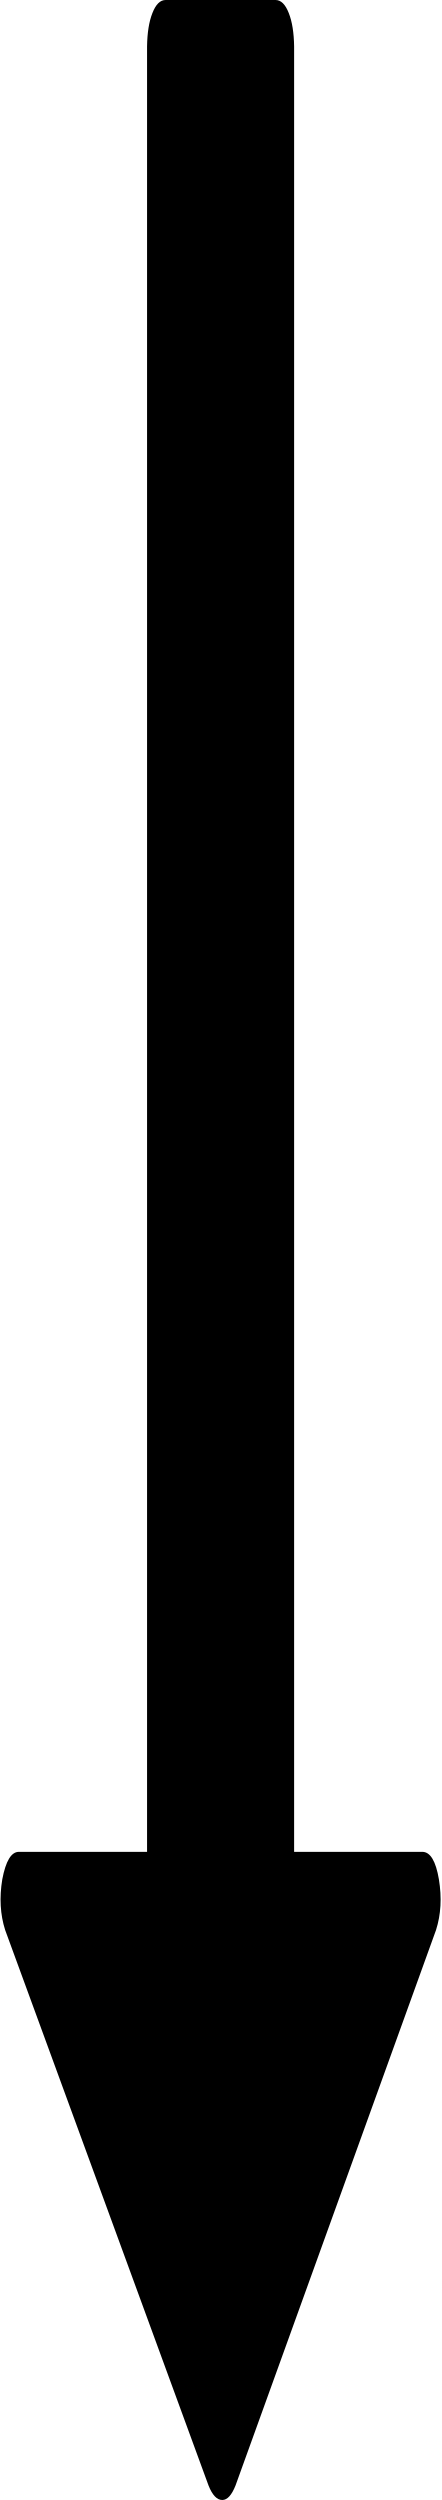
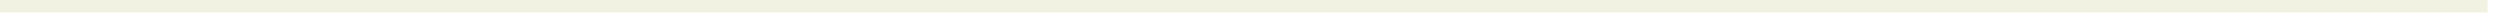
- <svg xmlns="http://www.w3.org/2000/svg" version="1.1" width="6px" height="34px">
-   <g transform="matrix(1 0 0 1 -53 -208 )">
-     <path d="M 5.743 25.185  C 5.852 25.185  5.927 25.31  5.969 25.559  C 6.01 25.808  5.997 26.038  5.93 26.248  L 3.203 33.803  C 3.151 33.934  3.091 34  3.023 34  C 2.951 34  2.888 33.934  2.836 33.803  L 0.07 26.248  C 0.003 26.038  -0.01 25.808  0.031 25.559  C 0.078 25.31  0.153 25.185  0.257 25.185  L 2 25.185  L 2 0.63  C 2.003 0.446  2.026 0.295  2.073 0.177  C 2.119 0.059  2.179 0  2.252 0  L 3.748 0  C 3.821 0  3.881 0.059  3.927 0.177  C 3.974 0.295  3.997 0.446  4 0.63  L 4 25.185  L 5.743 25.185  Z " fill-rule="nonzero" fill="#000000" stroke="none" transform="matrix(1 0 0 1 53 208 )" />
+ <svg xmlns="http://www.w3.org/2000/svg" version="1.1" width="201px" height="2px">
+   <g transform="matrix(1 0 0 1 -508 -677 )">
+     <path d="M 508 677.5  L 708 677.5  " stroke-width="1" stroke="#f1f2e2" fill="none" />
  </g>
</svg>
